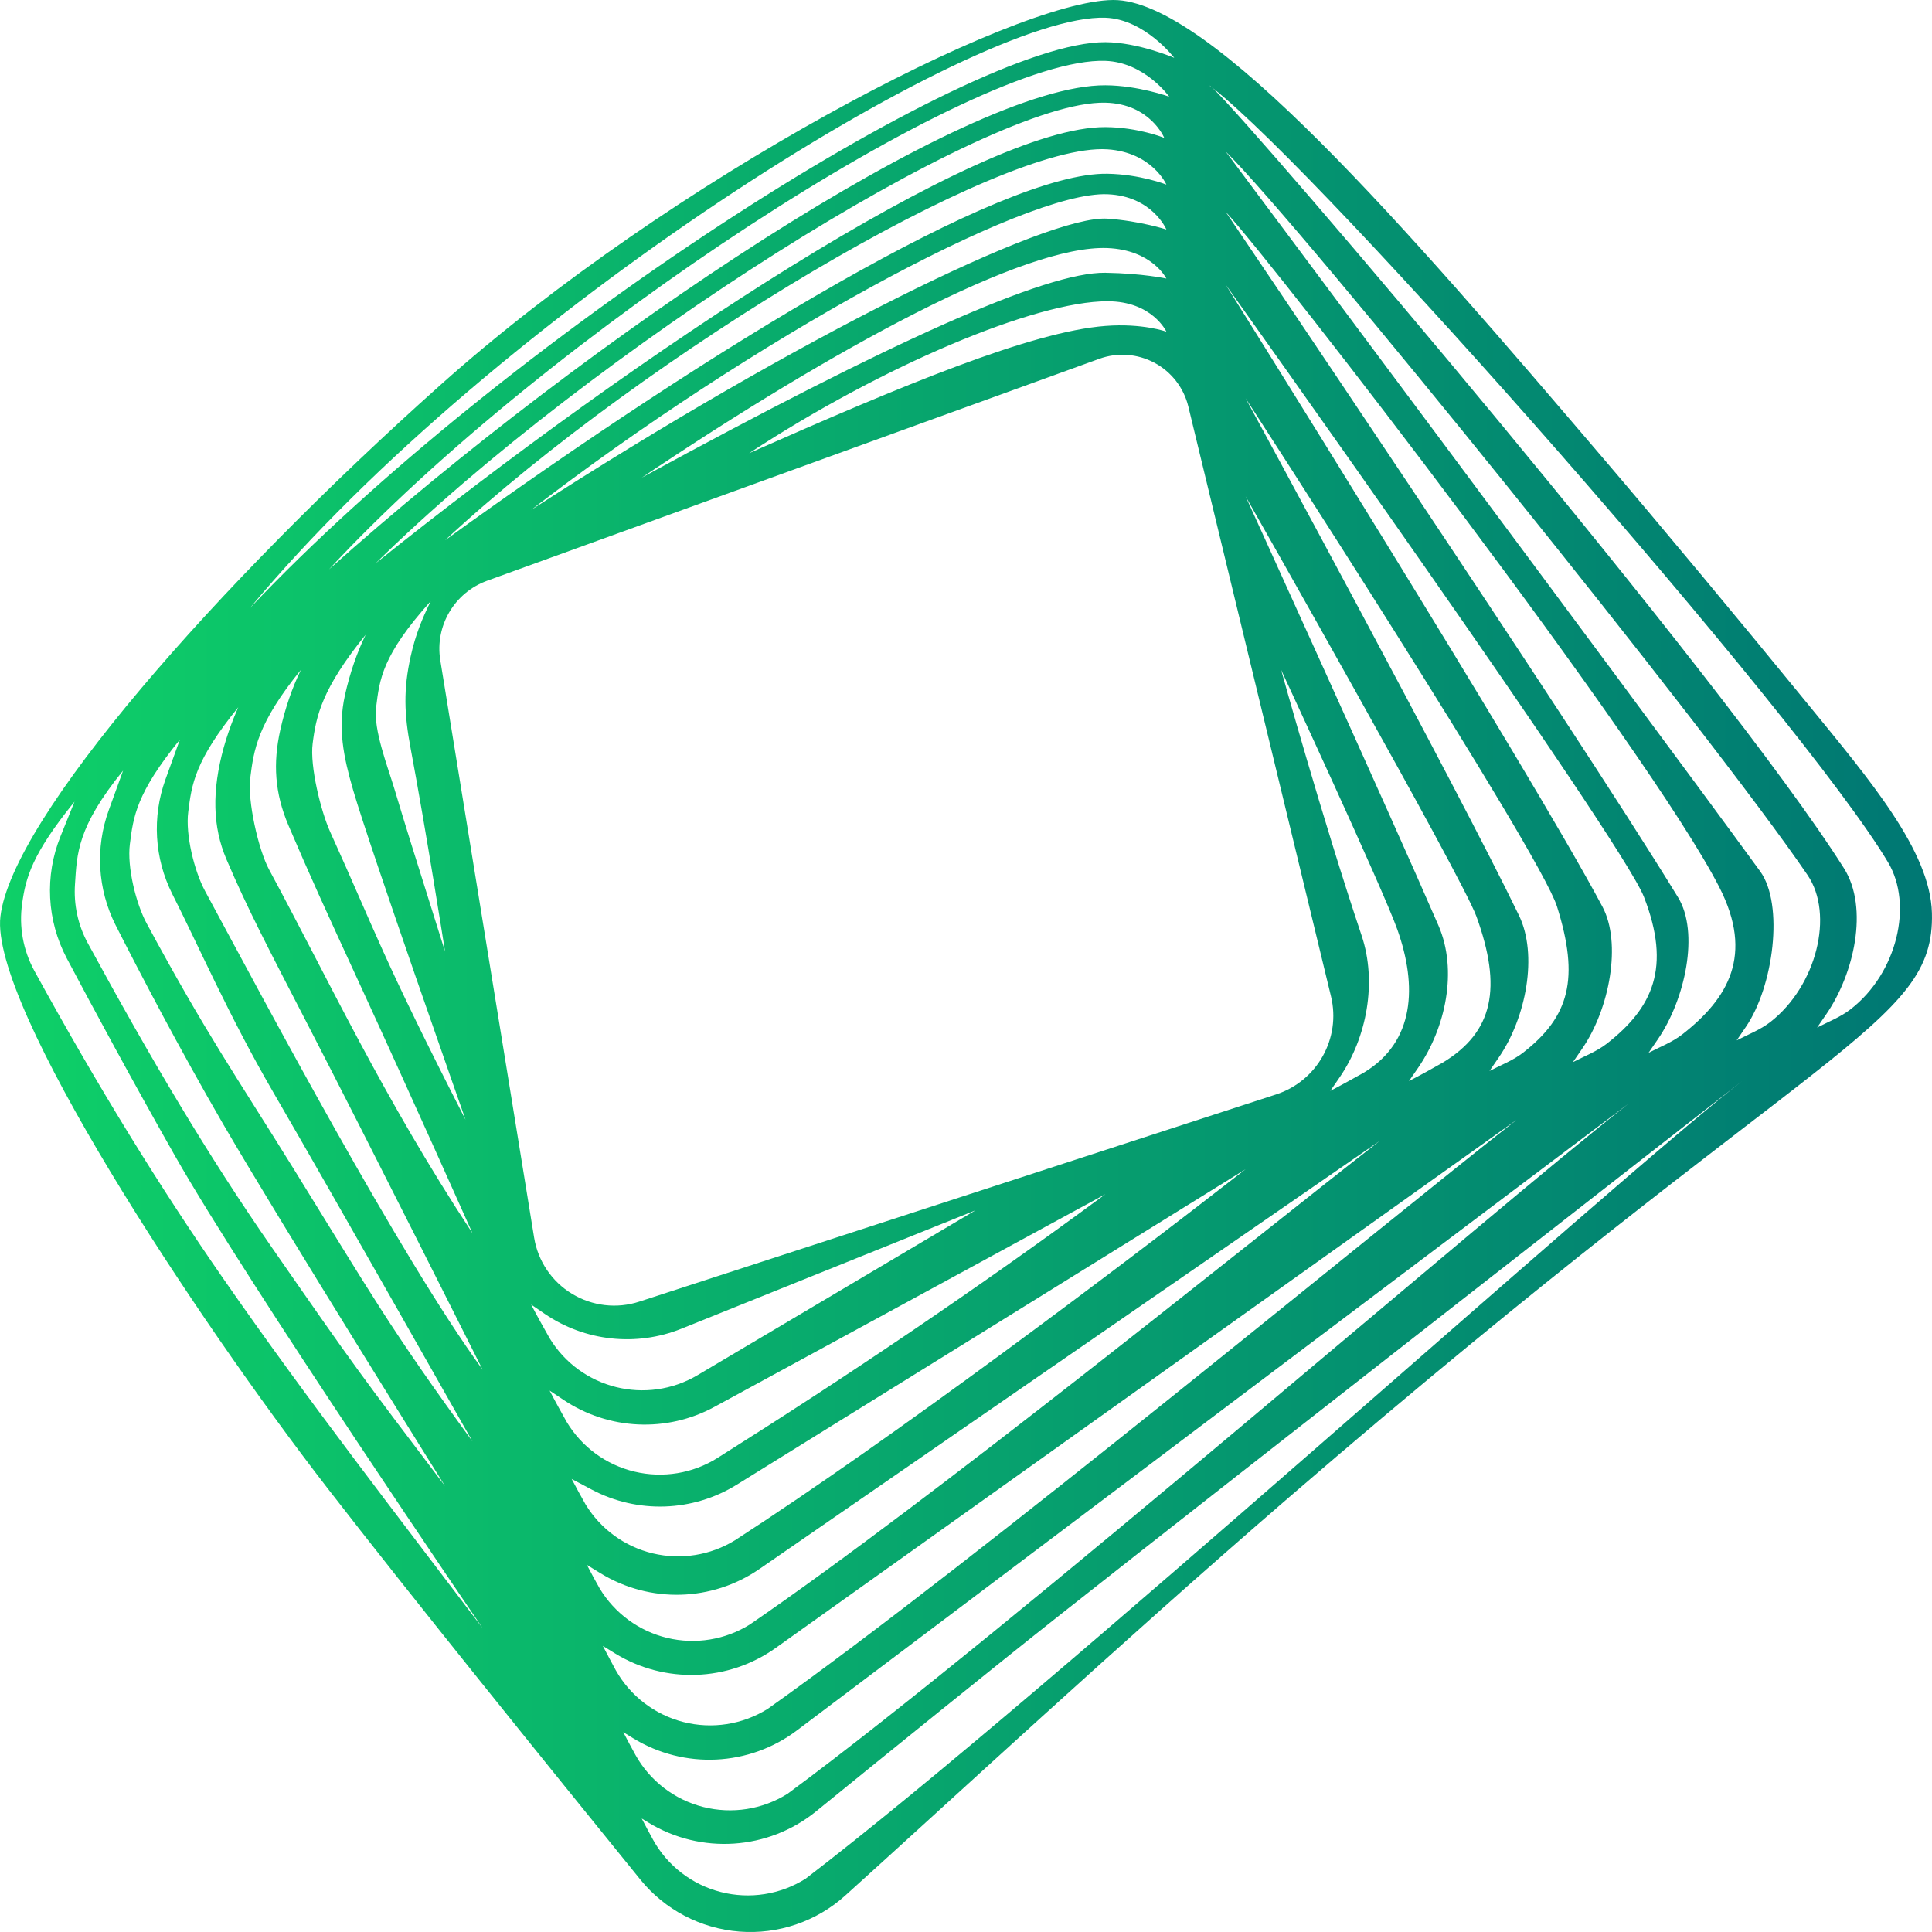
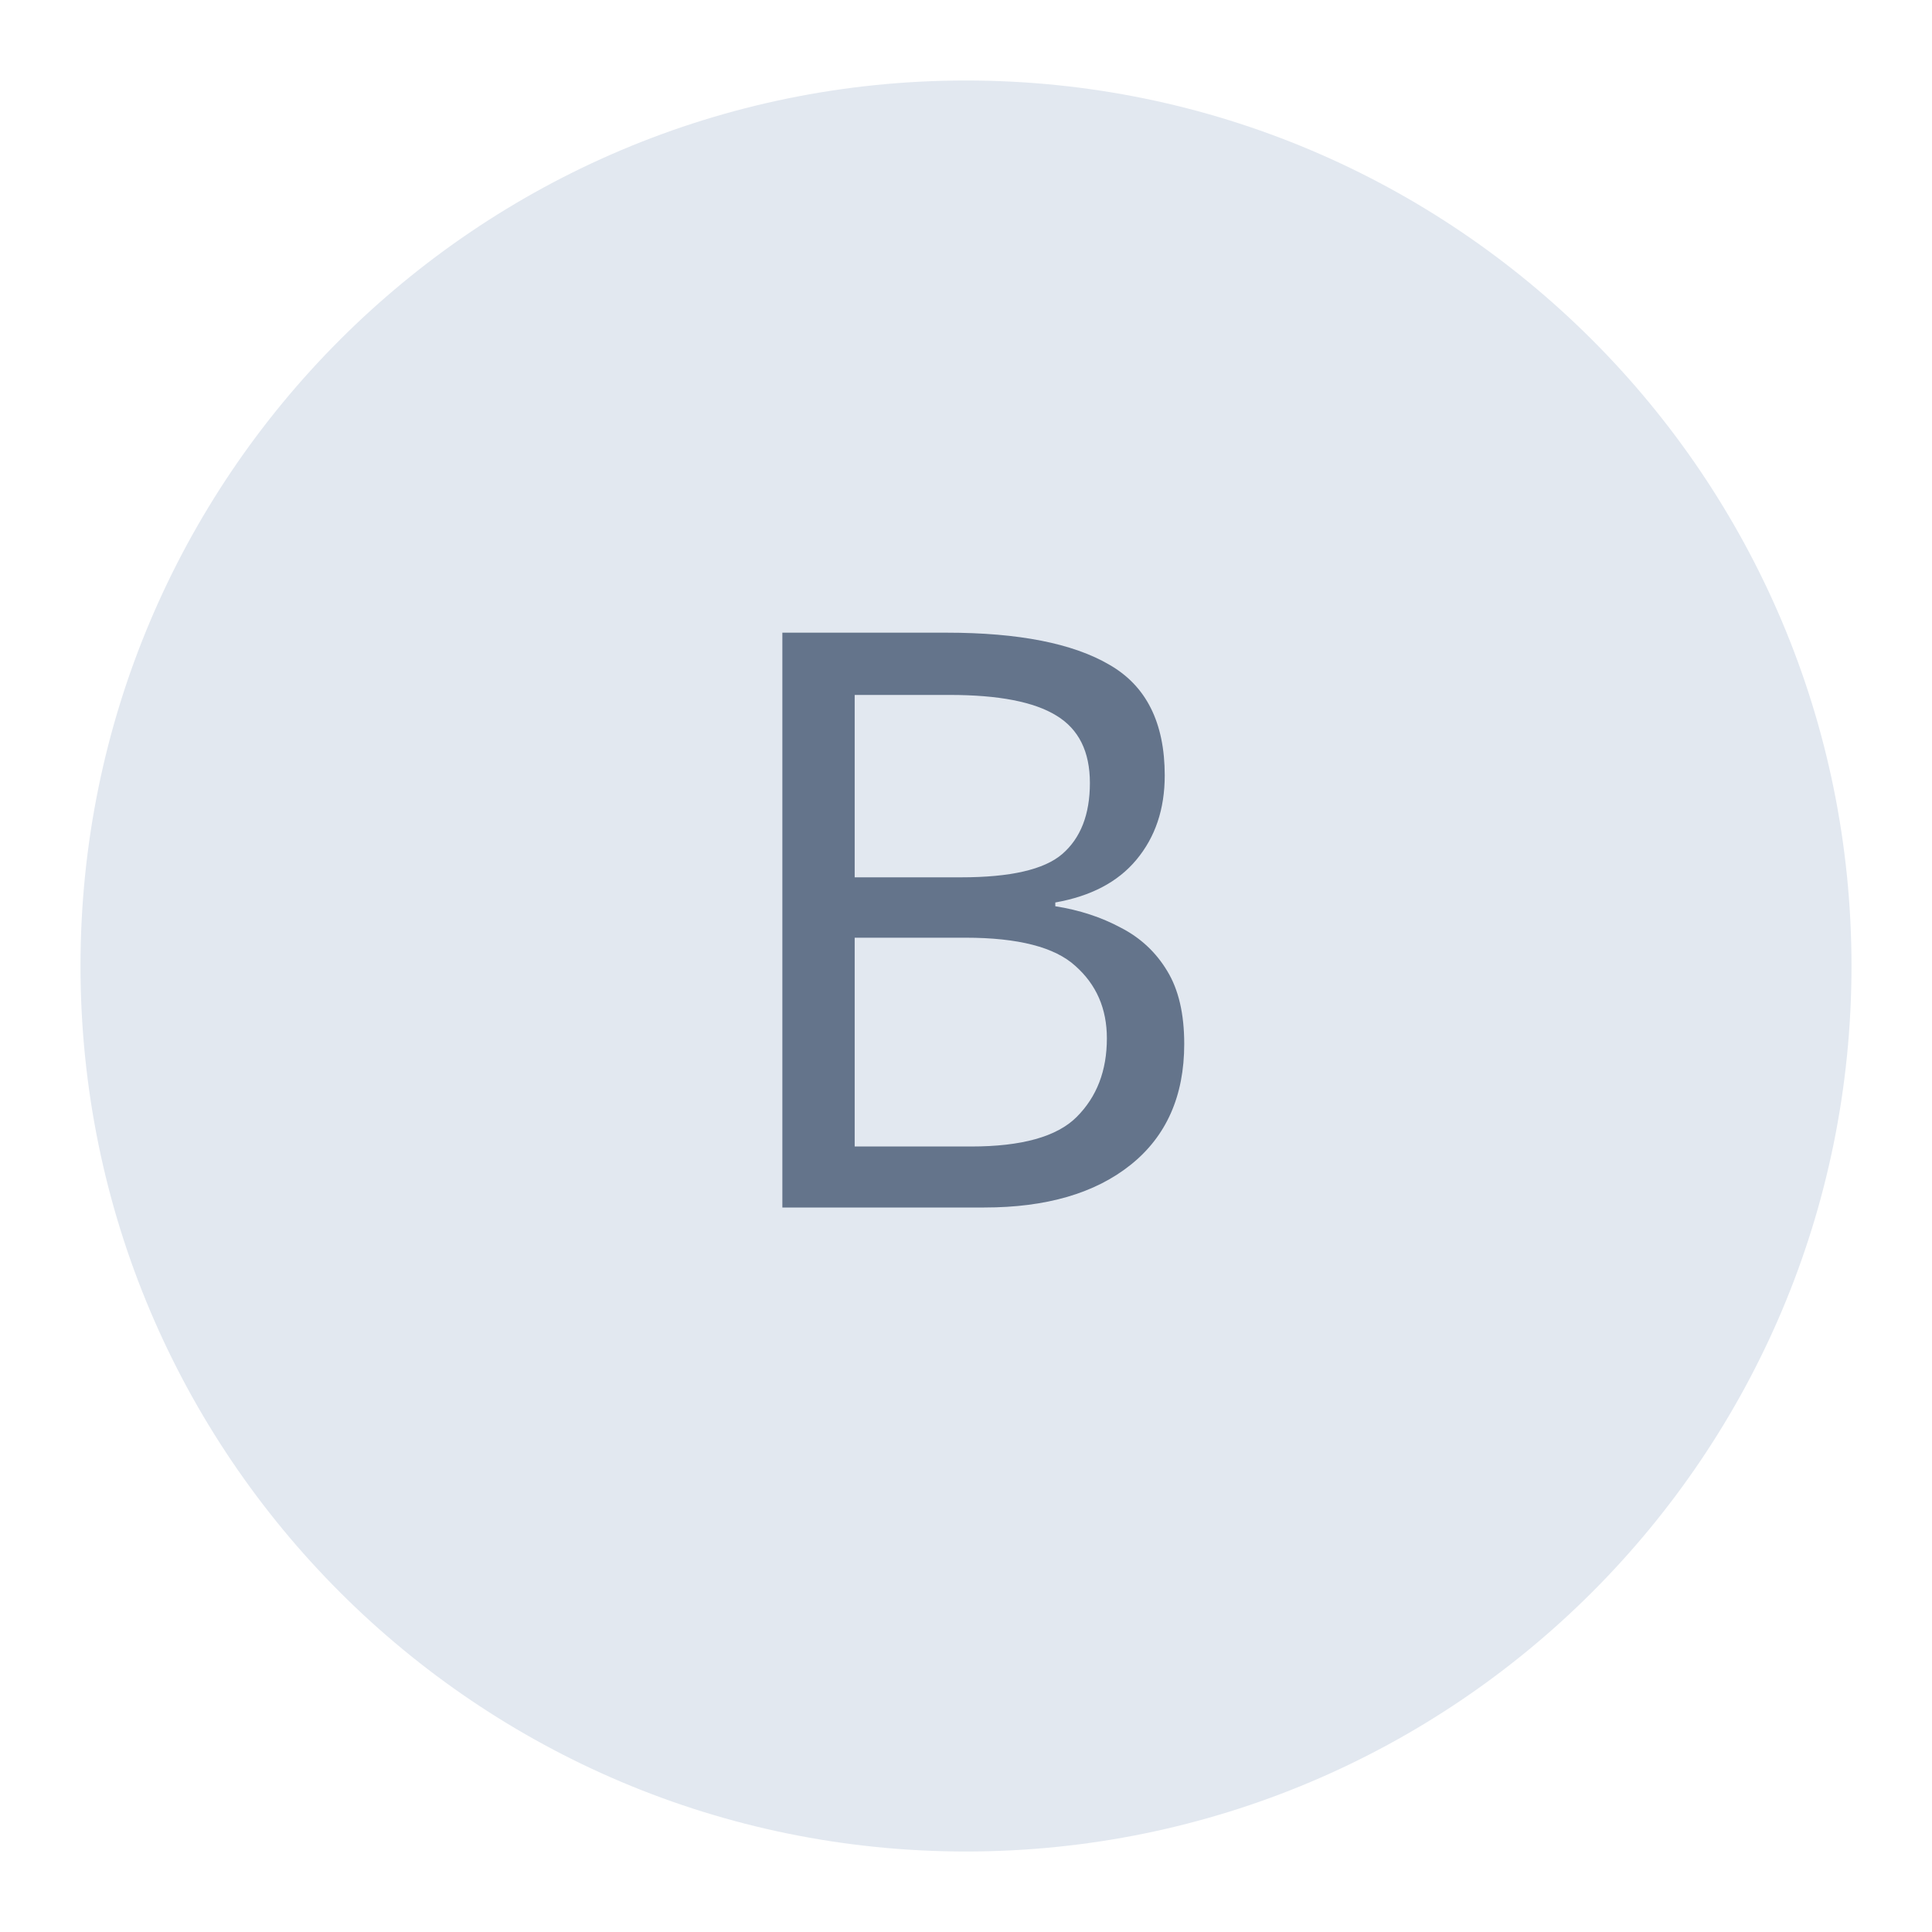
- <svg xmlns="http://www.w3.org/2000/svg" width="28" height="28" viewBox="0 0 28 28" fill="none">
-   <g id="Bank name=Karafarin">
-     <path id="Shape" fill-rule="evenodd" clip-rule="evenodd" d="M0.006 13.283C0.174 11.856 3.142 8.474 6.386 5.577C9.741 2.58 14.682 0.013 16.131 3.47542e-05C17.526 -0.012 20.36 3.273 23.267 6.68C24.063 7.613 25.171 8.943 26.199 10.202C27.097 11.302 27.975 12.33 27.999 13.231C28.043 14.882 26.376 15.057 18.671 21.709C16.178 23.862 13.756 26.115 12.251 27.471C11.833 27.848 11.278 28.038 10.716 27.994C10.154 27.95 9.634 27.677 9.28 27.24C7.942 25.591 5.937 23.107 4.745 21.566C2.82 19.078 -0.146 14.575 0.006 13.283ZM9.3 26.355C9.3 26.355 9.336 26.377 9.395 26.413C10.158 26.88 11.133 26.815 11.827 26.252C12.876 25.399 14.402 24.163 15.36 23.406C17.789 21.485 25.249 15.667 25.249 15.667C23.273 17.207 15.181 24.547 11.675 27.228C11.31 27.458 10.867 27.528 10.448 27.421C10.03 27.315 9.674 27.041 9.465 26.664C9.41 26.563 9.354 26.46 9.3 26.355ZM9.033 25.104C9.033 25.104 9.089 25.138 9.178 25.193C9.917 25.645 10.858 25.6 11.55 25.078C14.761 22.659 23.602 15.995 23.602 15.995C21.639 17.525 14.686 23.582 11.415 25.996C11.051 26.225 10.608 26.294 10.191 26.188C9.774 26.082 9.418 25.809 9.209 25.433C9.15 25.326 9.091 25.216 9.033 25.104ZM8.737 23.854C8.737 23.854 8.807 23.897 8.916 23.964C9.638 24.406 10.555 24.374 11.244 23.882C14.215 21.765 21.982 16.228 21.982 16.228C20.034 17.747 14.158 22.618 11.125 24.767C10.761 24.994 10.32 25.063 9.905 24.957C9.489 24.851 9.134 24.579 8.924 24.206C8.862 24.091 8.799 23.974 8.737 23.854ZM8.506 22.68C8.506 22.68 8.585 22.729 8.705 22.802C9.417 23.238 10.319 23.213 11.006 22.739C13.646 20.917 19.994 16.536 19.994 16.536C18.053 18.049 13.541 21.71 10.868 23.543C10.511 23.766 10.079 23.836 9.67 23.738C9.261 23.64 8.908 23.381 8.691 23.021C8.63 22.912 8.567 22.799 8.506 22.68ZM1.08 11.618C1.08 11.618 0.988 11.846 0.878 12.118C0.645 12.693 0.678 13.34 0.968 13.889C1.345 14.6 1.917 15.661 2.53 16.741C3.58 18.593 6.994 23.596 6.994 23.596C5.751 21.954 4.467 20.304 3.246 18.545C2.314 17.203 1.42 15.751 0.497 14.068C0.335 13.771 0.273 13.43 0.321 13.095C0.372 12.723 0.464 12.377 1.08 11.618ZM8.285 21.434C8.285 21.434 8.407 21.499 8.579 21.59C9.242 21.94 10.041 21.912 10.678 21.517C12.921 20.126 18.052 16.945 18.052 16.945C16.138 18.436 12.963 20.826 10.653 22.322C10.297 22.541 9.869 22.61 9.462 22.513C9.055 22.416 8.705 22.161 8.487 21.804C8.421 21.686 8.352 21.564 8.285 21.434ZM1.784 11.168C1.784 11.168 1.686 11.439 1.575 11.745C1.379 12.288 1.414 12.887 1.673 13.403C2.035 14.116 2.604 15.204 3.234 16.291C4.101 17.783 6.45 21.537 6.45 21.537C5.207 19.896 5.171 19.853 3.95 18.094C3.013 16.746 2.19 15.355 1.274 13.672C1.13 13.409 1.066 13.11 1.087 12.811C1.116 12.377 1.115 11.991 1.784 11.168ZM7.965 20.153C7.965 20.153 8.046 20.207 8.167 20.288C8.82 20.726 9.663 20.765 10.353 20.39C12.282 19.34 16.02 17.307 16.02 17.307C14.16 18.681 12.284 19.942 10.398 21.13C10.04 21.355 9.607 21.426 9.196 21.328C8.784 21.23 8.43 20.97 8.213 20.608C8.13 20.459 8.045 20.308 7.965 20.153ZM2.607 10.719C2.607 10.719 2.509 10.99 2.398 11.296C2.202 11.839 2.237 12.439 2.496 12.955C2.858 13.667 3.319 14.724 3.949 15.81C4.816 17.302 6.848 20.891 6.848 20.891C5.637 19.229 5.386 18.764 4.259 16.945C3.392 15.546 3.005 15.009 2.125 13.382C1.969 13.093 1.84 12.562 1.882 12.236C1.932 11.836 1.974 11.498 2.607 10.719ZM7.698 18.907C7.698 18.907 7.777 18.961 7.894 19.041C8.476 19.439 9.22 19.52 9.875 19.257C11.423 18.634 14.137 17.541 14.137 17.541C14.137 17.541 11.642 19.021 10.111 19.929C9.37 20.369 8.412 20.13 7.965 19.394C7.875 19.235 7.784 19.073 7.698 18.907ZM3.453 10.25C3.453 10.25 3.332 10.514 3.244 10.828C3.067 11.466 3.082 11.986 3.282 12.454C3.595 13.188 3.887 13.74 4.482 14.892C5.29 16.454 6.994 19.85 6.994 19.85C5.783 18.188 3.851 14.541 2.972 12.914C2.815 12.624 2.686 12.094 2.728 11.768C2.778 11.368 2.821 11.029 3.453 10.25ZM17.222 5.891C17.156 5.62 16.978 5.39 16.732 5.258C16.485 5.126 16.195 5.105 15.932 5.2C13.807 5.97 8.984 7.719 7.058 8.417C6.585 8.589 6.301 9.072 6.381 9.568C6.679 11.402 7.382 15.726 7.741 17.937C7.796 18.275 7.996 18.573 8.29 18.751C8.583 18.929 8.94 18.971 9.266 18.864C11.583 18.11 16.37 16.552 18.495 15.861C19.09 15.667 19.437 15.048 19.29 14.44C18.793 12.387 17.716 7.935 17.222 5.891ZM4.361 9.708C4.234 9.969 4.133 10.263 4.062 10.58C3.955 11.062 3.981 11.493 4.18 11.961C4.494 12.696 4.685 13.114 5.227 14.291C5.958 15.879 6.848 17.874 6.848 17.874C5.537 15.88 4.78 14.232 3.901 12.605C3.744 12.315 3.584 11.601 3.627 11.275C3.677 10.875 3.728 10.486 4.361 9.708ZM5.299 9.2C5.172 9.461 5.071 9.755 5 10.072C4.893 10.554 4.977 10.965 5.119 11.454C5.357 12.276 6.747 16.228 6.747 16.228C5.521 13.831 5.449 13.519 4.786 12.058C4.65 11.758 4.489 11.103 4.531 10.777C4.581 10.377 4.666 9.979 5.299 9.2ZM19.28 15.81C19.28 15.81 19.334 15.731 19.414 15.615C19.813 15.034 19.958 14.229 19.734 13.56C19.165 11.865 18.567 9.708 18.567 9.708C18.567 9.708 20.045 12.887 20.252 13.473C20.542 14.29 20.505 15.098 19.768 15.544C19.608 15.633 19.446 15.724 19.28 15.81ZM20.42 15.667C20.42 15.667 20.474 15.588 20.554 15.473C20.953 14.891 21.128 14.063 20.848 13.415C20.133 11.765 18.052 7.193 18.052 7.193C18.052 7.193 21.186 12.699 21.398 13.283C21.771 14.314 21.646 14.955 20.908 15.401C20.749 15.491 20.587 15.582 20.42 15.667ZM21.587 15.521C21.587 15.521 21.641 15.442 21.721 15.326C22.121 14.744 22.289 13.836 22.015 13.269C21.106 11.387 18.052 5.772 18.052 5.772C18.052 5.772 22.314 12.337 22.565 13.137C22.894 14.183 22.746 14.732 22.075 15.255C21.931 15.367 21.754 15.435 21.587 15.521ZM22.796 15.393C22.796 15.393 22.851 15.314 22.93 15.198C23.33 14.617 23.504 13.666 23.224 13.141C22.154 11.129 17.762 4.123 17.762 4.123C17.762 4.123 23.498 12.159 23.825 12.998C24.223 14.02 23.955 14.605 23.285 15.127C23.14 15.239 22.963 15.307 22.796 15.393ZM23.892 15.258C23.892 15.258 23.946 15.179 24.026 15.063C24.425 14.481 24.63 13.513 24.32 13.006C22.724 10.399 17.762 3.068 17.762 3.068C18.458 3.811 23.898 10.856 24.92 12.863C25.418 13.84 25.05 14.469 24.38 14.992C24.236 15.104 24.059 15.172 23.892 15.258ZM25.169 15.078C25.169 15.078 25.223 14.999 25.302 14.883C25.702 14.301 25.859 13.108 25.509 12.627C23.499 9.871 17.762 2.194 17.762 2.194C18.849 3.263 24.808 10.64 26.197 12.683C26.585 13.255 26.327 14.289 25.657 14.812C25.512 14.924 25.335 14.992 25.169 15.078ZM17.573 1.274C17.558 1.262 17.544 1.251 17.53 1.241C17.534 1.24 17.549 1.251 17.573 1.274C19.188 2.529 26.108 10.391 27.363 12.497C27.73 13.112 27.494 14.103 26.823 14.625C26.679 14.738 26.502 14.806 26.335 14.892C26.335 14.892 26.389 14.813 26.469 14.697C26.869 14.115 27.088 13.162 26.725 12.585C24.984 9.828 18.184 1.847 17.573 1.274ZM6.242 8.713C6.115 8.974 6.023 9.195 5.952 9.512C5.845 9.994 5.857 10.345 5.951 10.845C6.172 12.019 6.45 13.791 6.45 13.791C5.943 12.178 5.911 12.081 5.715 11.43C5.621 11.115 5.409 10.576 5.451 10.25C5.501 9.85 5.533 9.502 6.242 8.713ZM3.62 8.815C7.151 4.561 14.132 0.191 16.02 0.257C16.591 0.277 17.018 0.838 17.018 0.838C17.018 0.838 16.494 0.614 16.02 0.611C14.02 0.601 7.278 4.942 3.62 8.815ZM4.768 8.252C7.919 4.848 14.132 0.815 16.02 0.882C16.591 0.902 16.945 1.401 16.945 1.401C16.945 1.401 16.494 1.238 16.02 1.236C14.02 1.225 8.584 4.844 4.768 8.252ZM5.445 8.163C8.552 5.102 14.315 1.447 16.02 1.488C16.67 1.503 16.873 1.998 16.873 1.998C16.873 1.998 16.494 1.844 16.02 1.842C14.193 1.832 9.257 5.108 5.445 8.163ZM6.45 7.83C9.398 5.094 14.511 2.062 16.05 2.164C16.699 2.208 16.904 2.675 16.904 2.675C16.904 2.675 16.524 2.526 16.05 2.518C14.517 2.492 10.379 4.992 6.45 7.83ZM7.698 7.39C10.88 4.937 14.846 2.767 16.05 2.815C16.7 2.841 16.904 3.326 16.904 3.326C16.904 3.326 16.523 3.202 16.05 3.169C15.185 3.11 11.573 4.883 7.698 7.39ZM9.3 6.923C12.106 5.039 14.846 3.547 16.05 3.595C16.7 3.622 16.904 4.037 16.904 4.037C16.904 4.037 16.561 3.962 16.02 3.953C15.153 3.94 12.908 4.957 9.3 6.923ZM10.857 6.568C12.789 5.3 15.004 4.366 16.05 4.366C16.701 4.366 16.904 4.807 16.904 4.807C16.904 4.807 16.559 4.682 16.02 4.724C14.946 4.806 13.095 5.578 10.857 6.568Z" fill="url(#paint0_linear_8389_66525)" />
-   </g>
-   <defs>
-     <linearGradient id="paint0_linear_8389_66525" x1="28" y1="13.294" x2="0" y2="13.294" gradientUnits="userSpaceOnUse">
-       <stop stop-color="#007773" />
-       <stop offset="1" stop-color="#0ED068" />
-     </linearGradient>
-   </defs>
+ <svg xmlns="http://www.w3.org/2000/svg" viewBox="0 0 48 48" width="48" height="48">
+   <circle cx="24" cy="24" r="22" fill="#e2e8f0" />
+   <text x="24" y="30" text-anchor="middle" font-size="20" font-family="sans-serif" fill="#64748b">B</text>
</svg>
